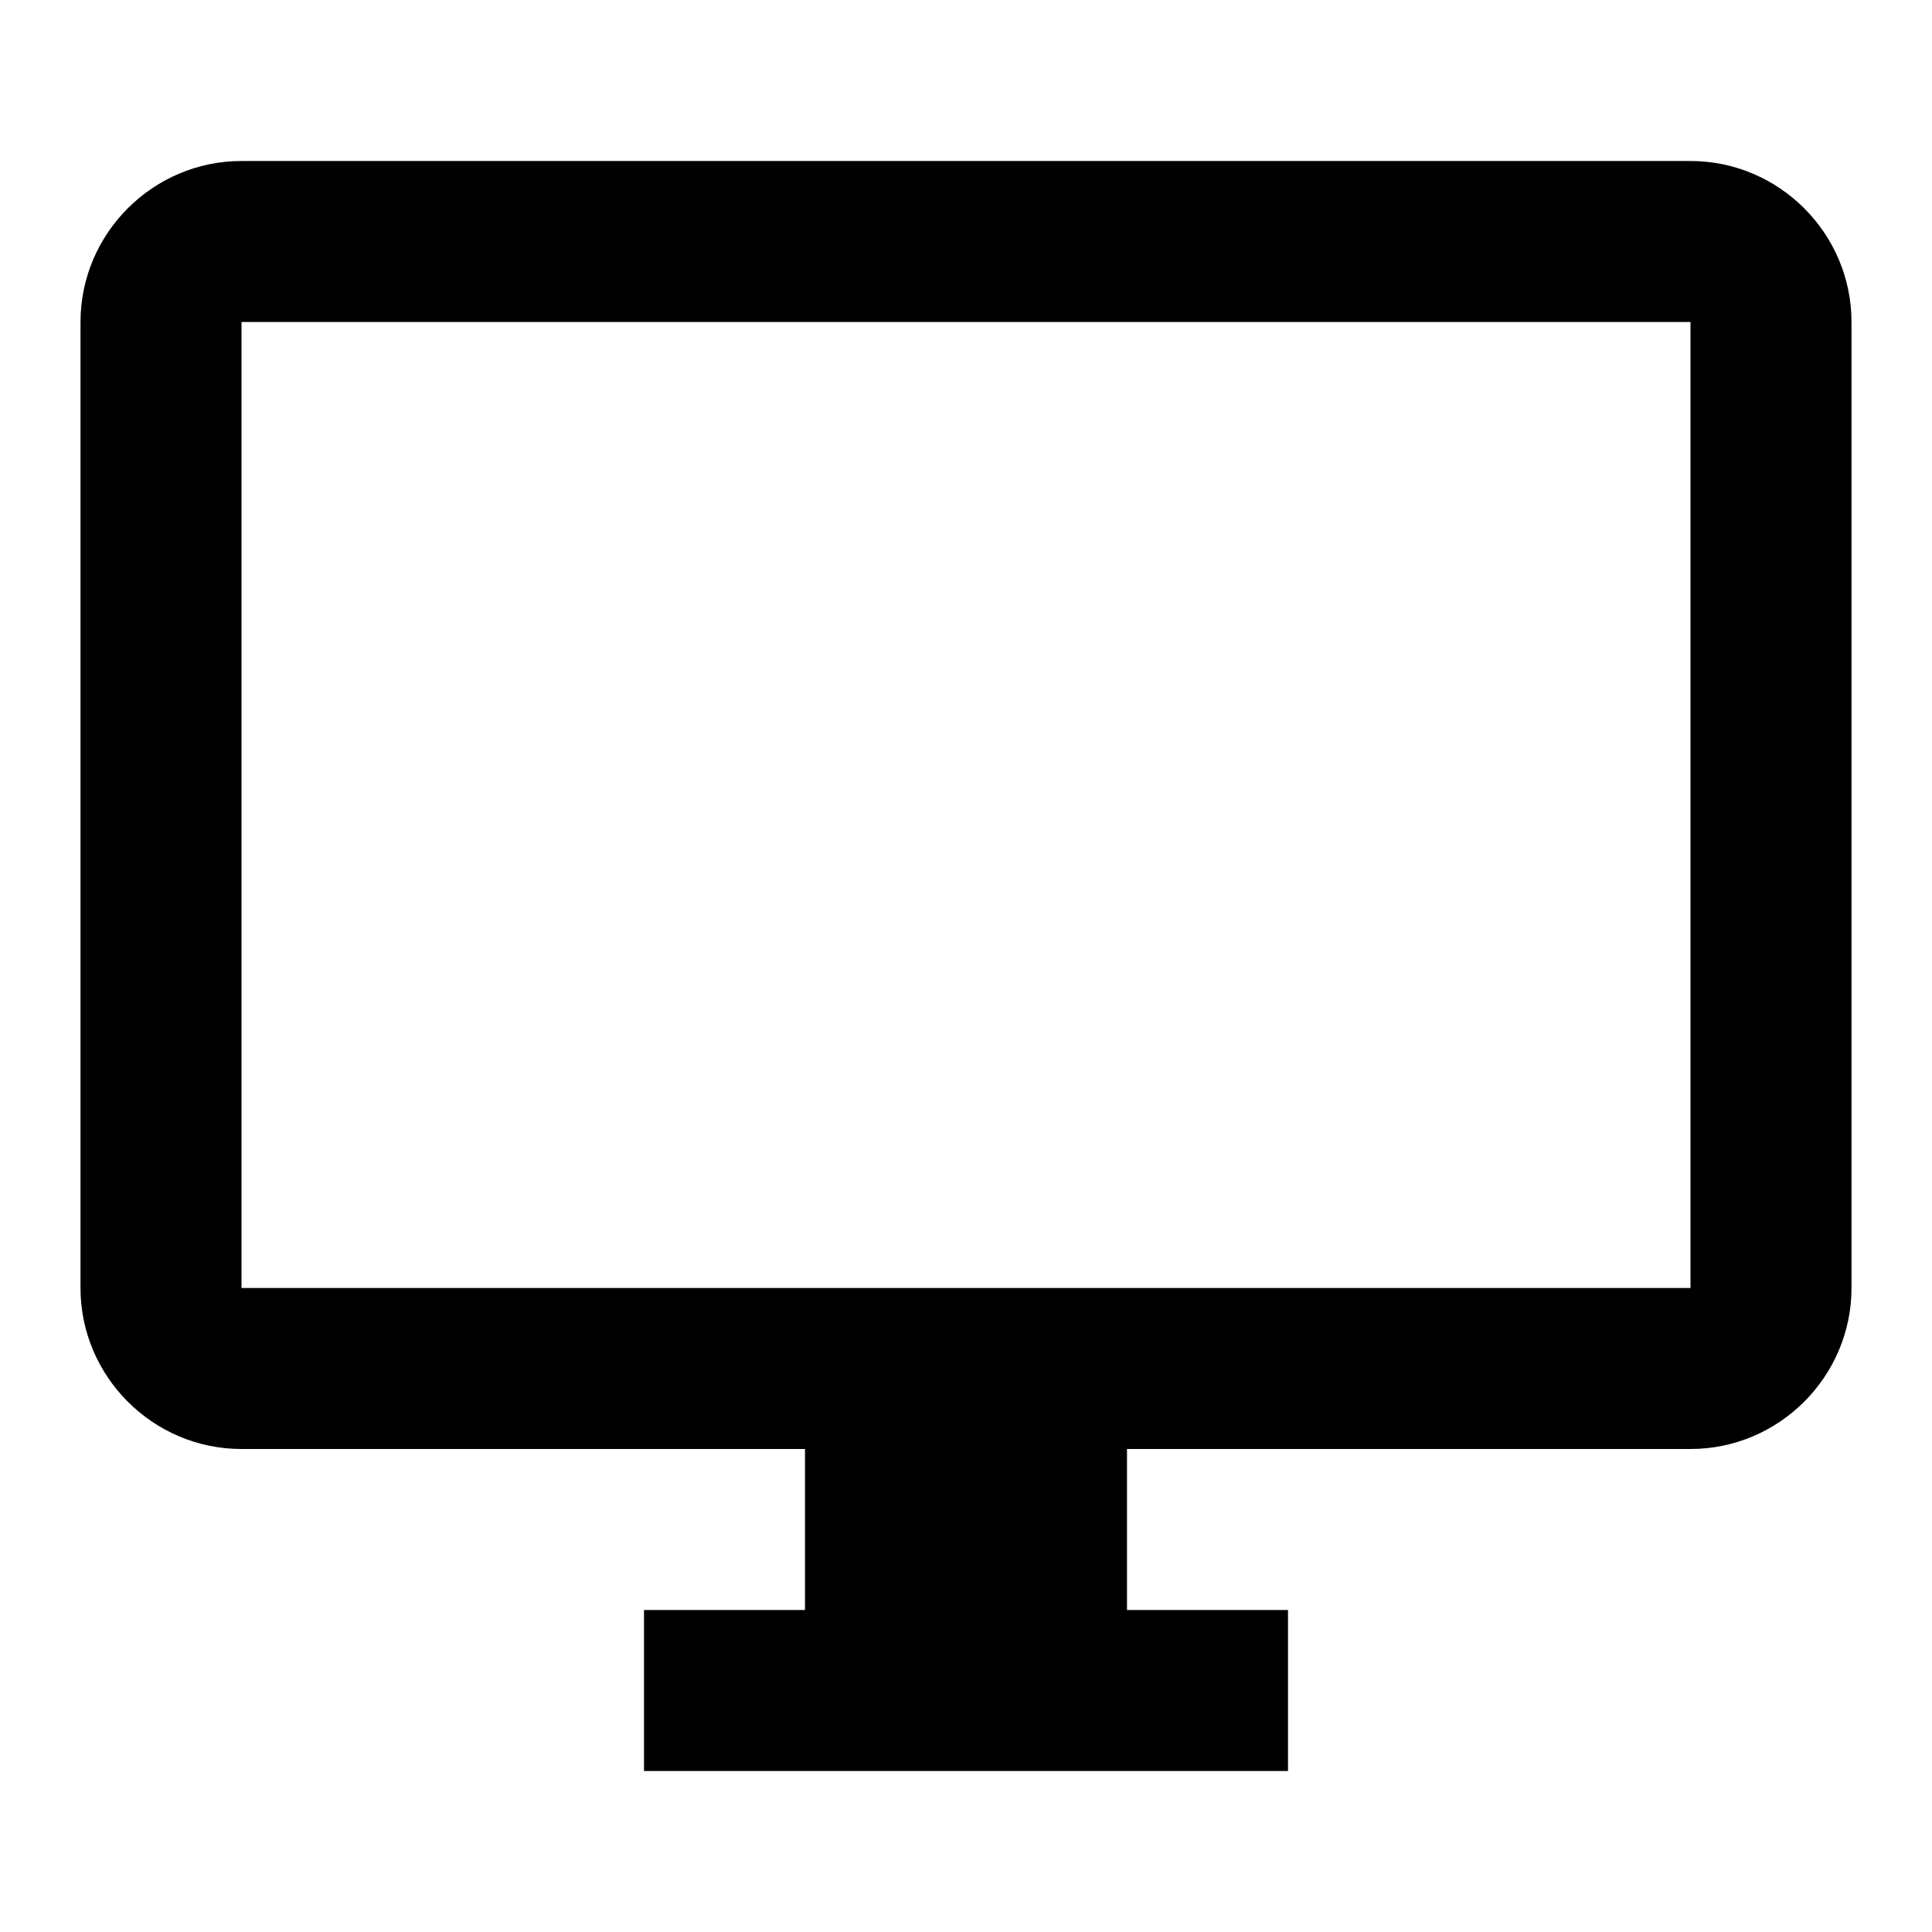
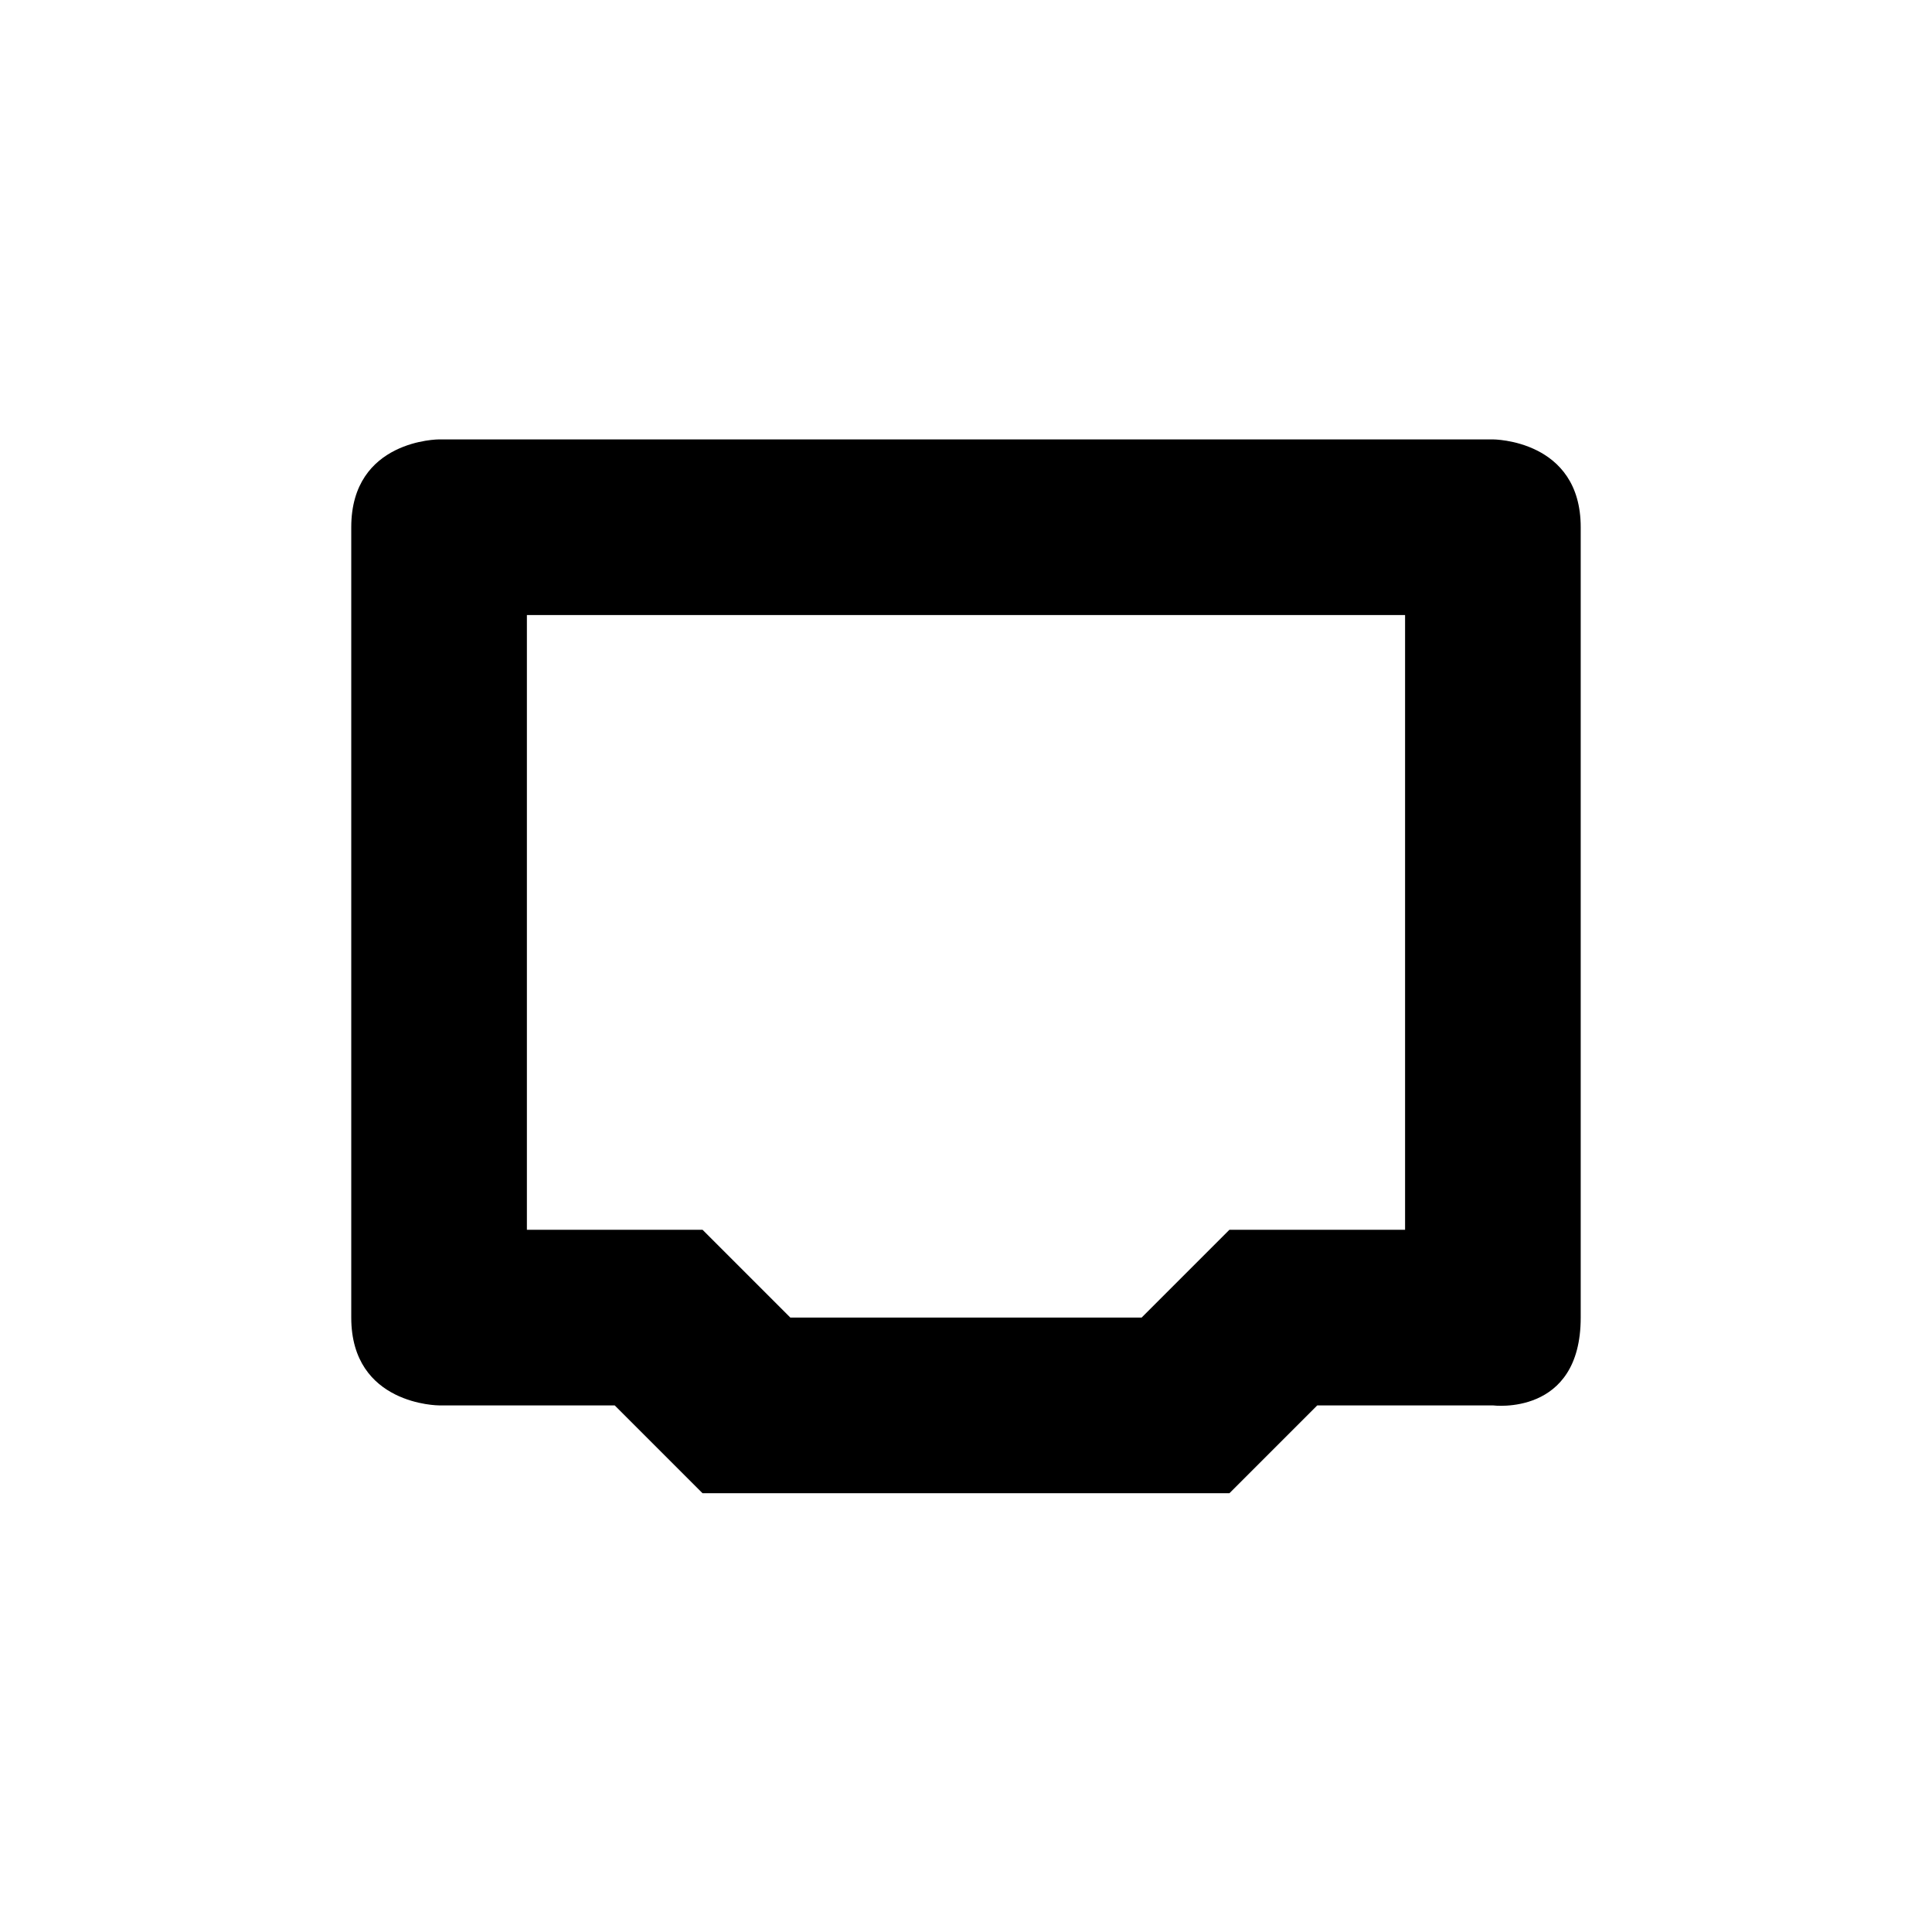
- <svg xmlns="http://www.w3.org/2000/svg" width="24" height="24" viewBox="0 0 24 24">
-   <path d="M0 0h24v24H0z" fill="none" />
-   <path d="M21 2H3c-1.1 0-2 .9-2 2v12c0 1.1.9 2 2 2h7v2H8v2h8v-2h-2v-2h7c1.1 0 2-.9 2-2V4c0-1.1-.9-2-2-2zm0 14H3V4h18v12z" />
+ <svg xmlns="http://www.w3.org/2000/svg" xmlns:ns1="http://www.openswatchbook.org/uri/2009/osb" height="22" id="svg6530" version="1.1" viewBox="0 0 22 22" width="22">
+   <defs id="defs6532">
+     <linearGradient id="linearGradient5606" ns1:paint="solid">
+       <stop id="stop5608" offset="0" style="stop-color:#000000;stop-opacity:1;" />
+     </linearGradient>
+   </defs>
+   <g id="layer1" style="display:inline" transform="translate(-33.0002,-253.3605)">
+     <path d="m 38,258.364 c 0,0 -1,0 -1,1 l 0,9 c 0,1 1,1 1,1 l 2,0 1,1 6,0 1,-1 2,0 c 0,0 1,0.13 1,-1 l 0,-9 c 0,-1 -1,-1 -1,-1 z m 1,2 10,0 0,7 -2,0 -1,1 -4,0 -1,-1 -2,0 z" id="rect6461" style="opacity:1;fill:#000000;fill-opacity:1;stroke:none;stroke-width:2;stroke-linecap:round;stroke-linejoin:round;stroke-miterlimit:4;stroke-dasharray:none;stroke-opacity:1" />
+     <rect clip-path="none" height="22" id="rect10235" style="color:#bebebe;display:inline;overflow:visible;visibility:visible;fill:none;stroke:none;stroke-width:1;marker:none" transform="matrix(0,-1,1,0,0,0)" width="22" x="-275.36" y="33" />
+   </g>
+   <g id="layer2" transform="translate(-33.0002,199.0017)" />
</svg>
